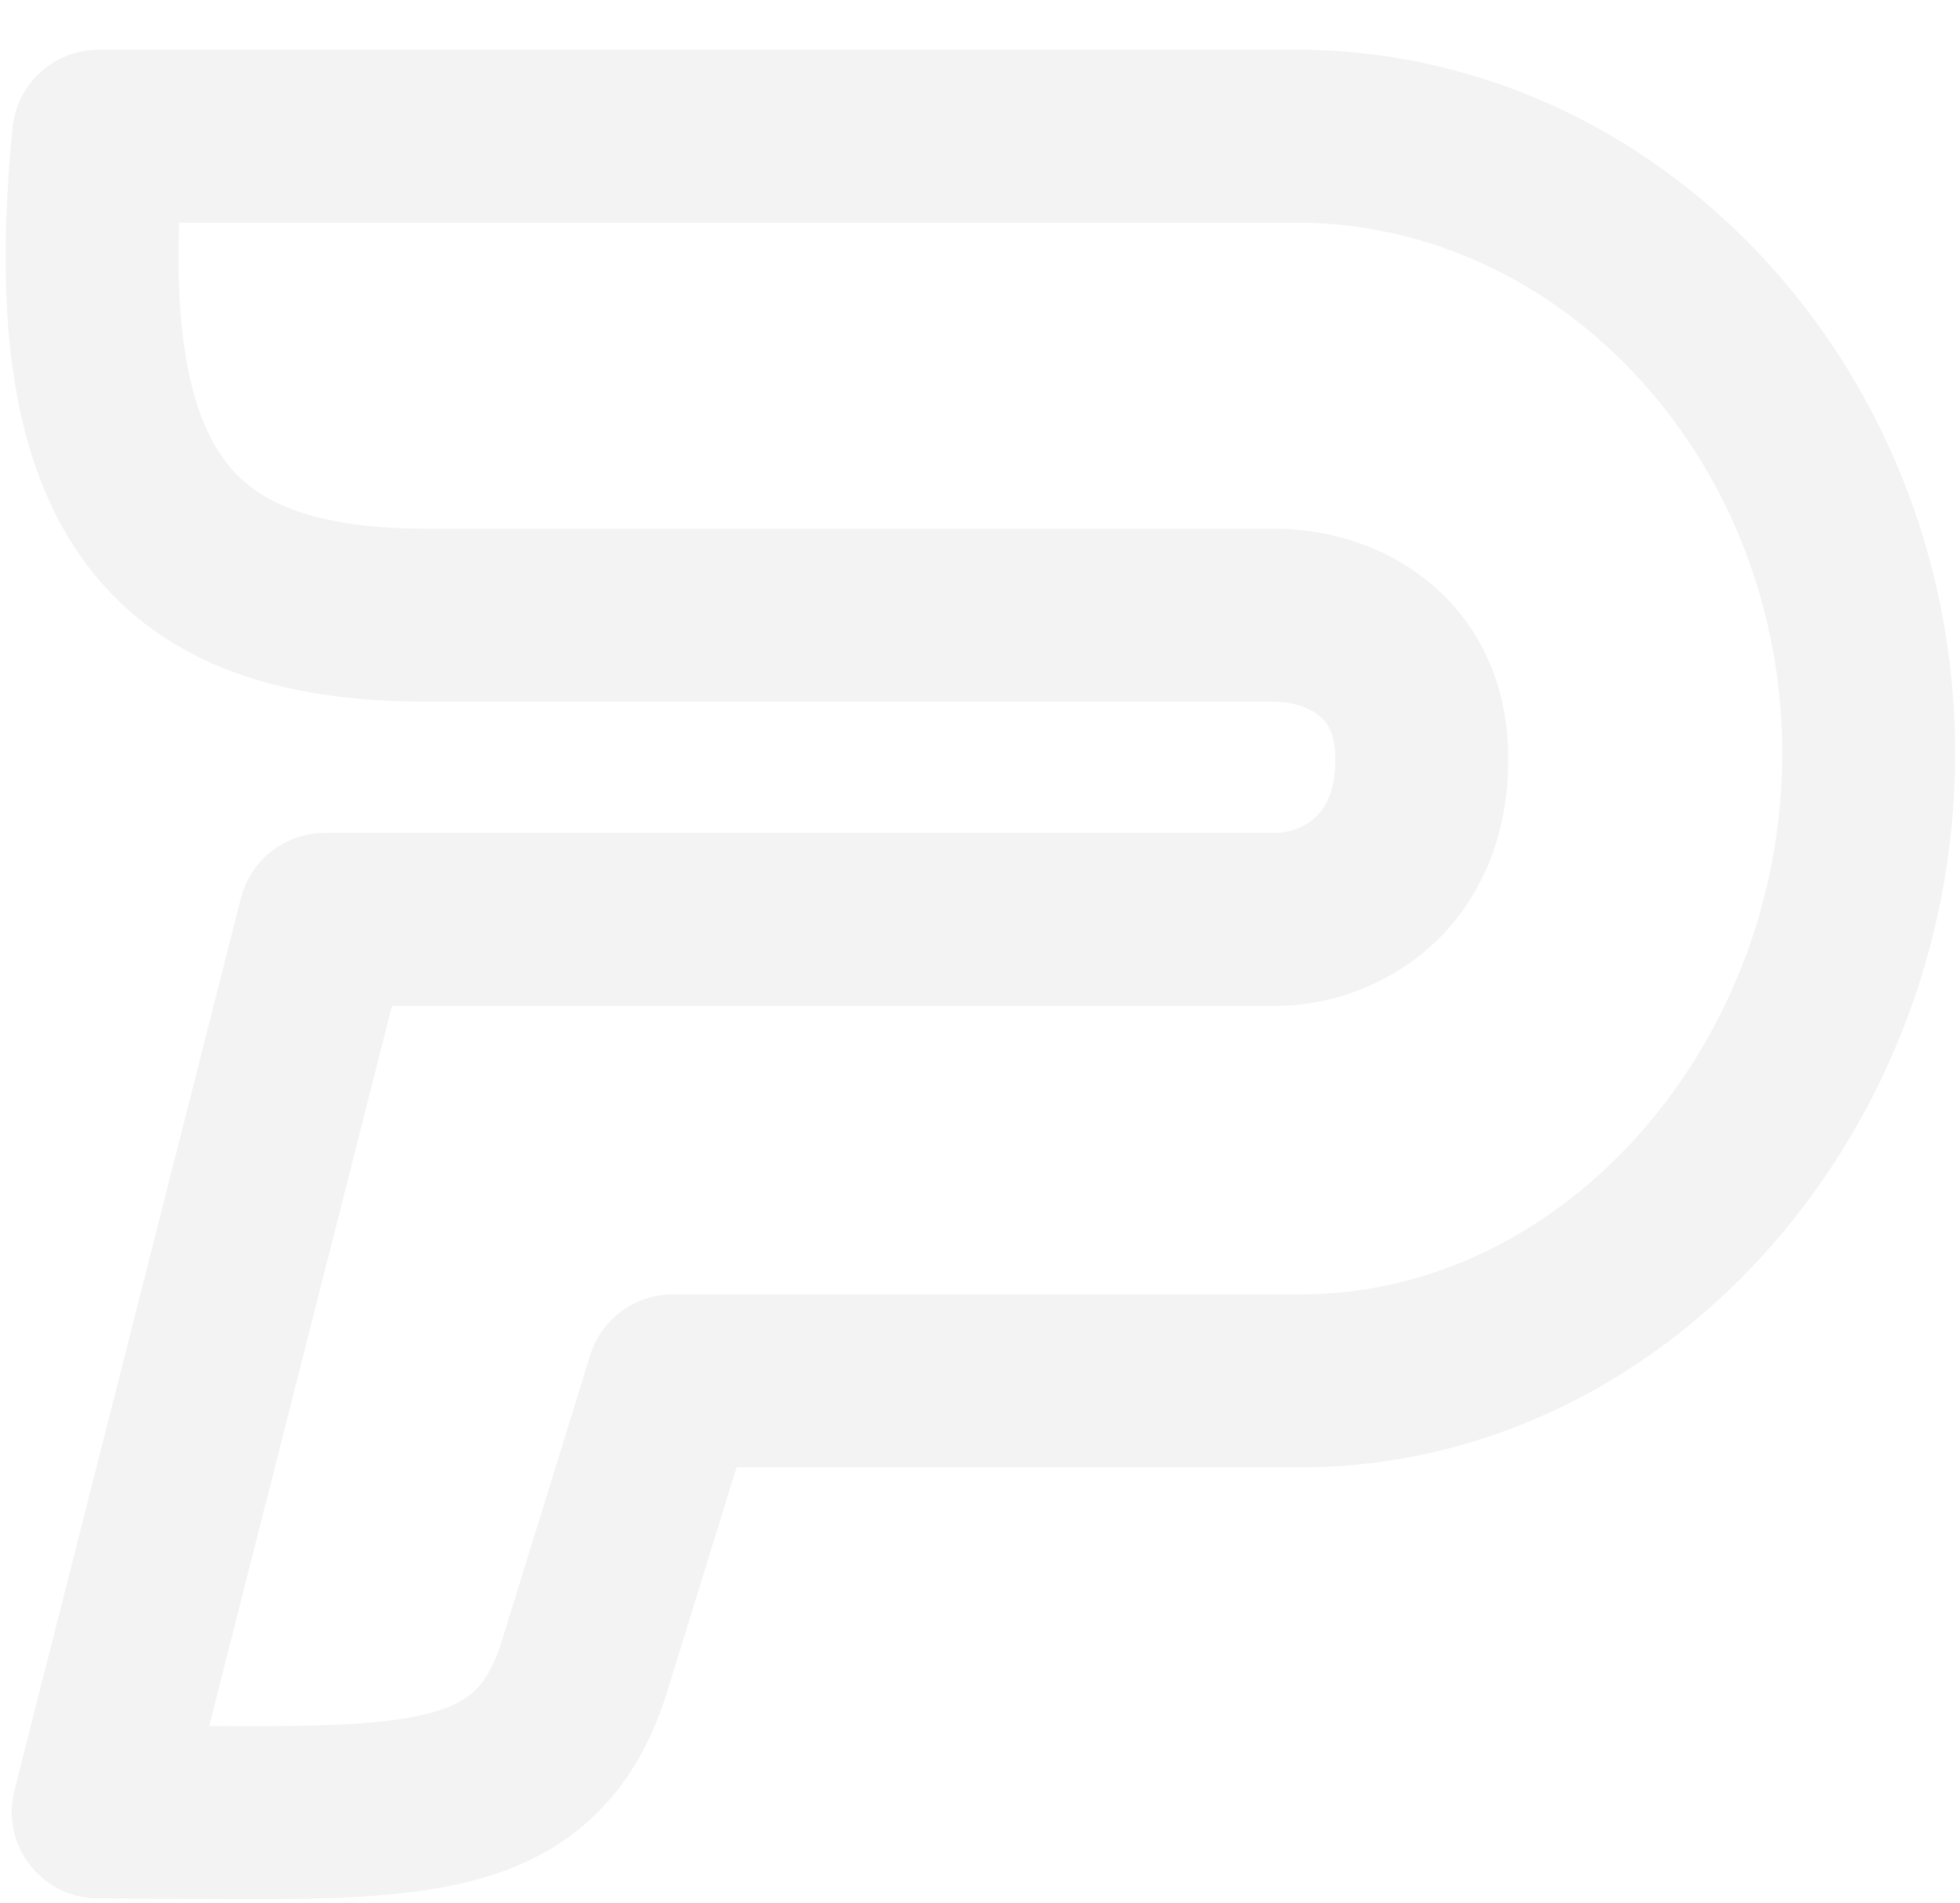
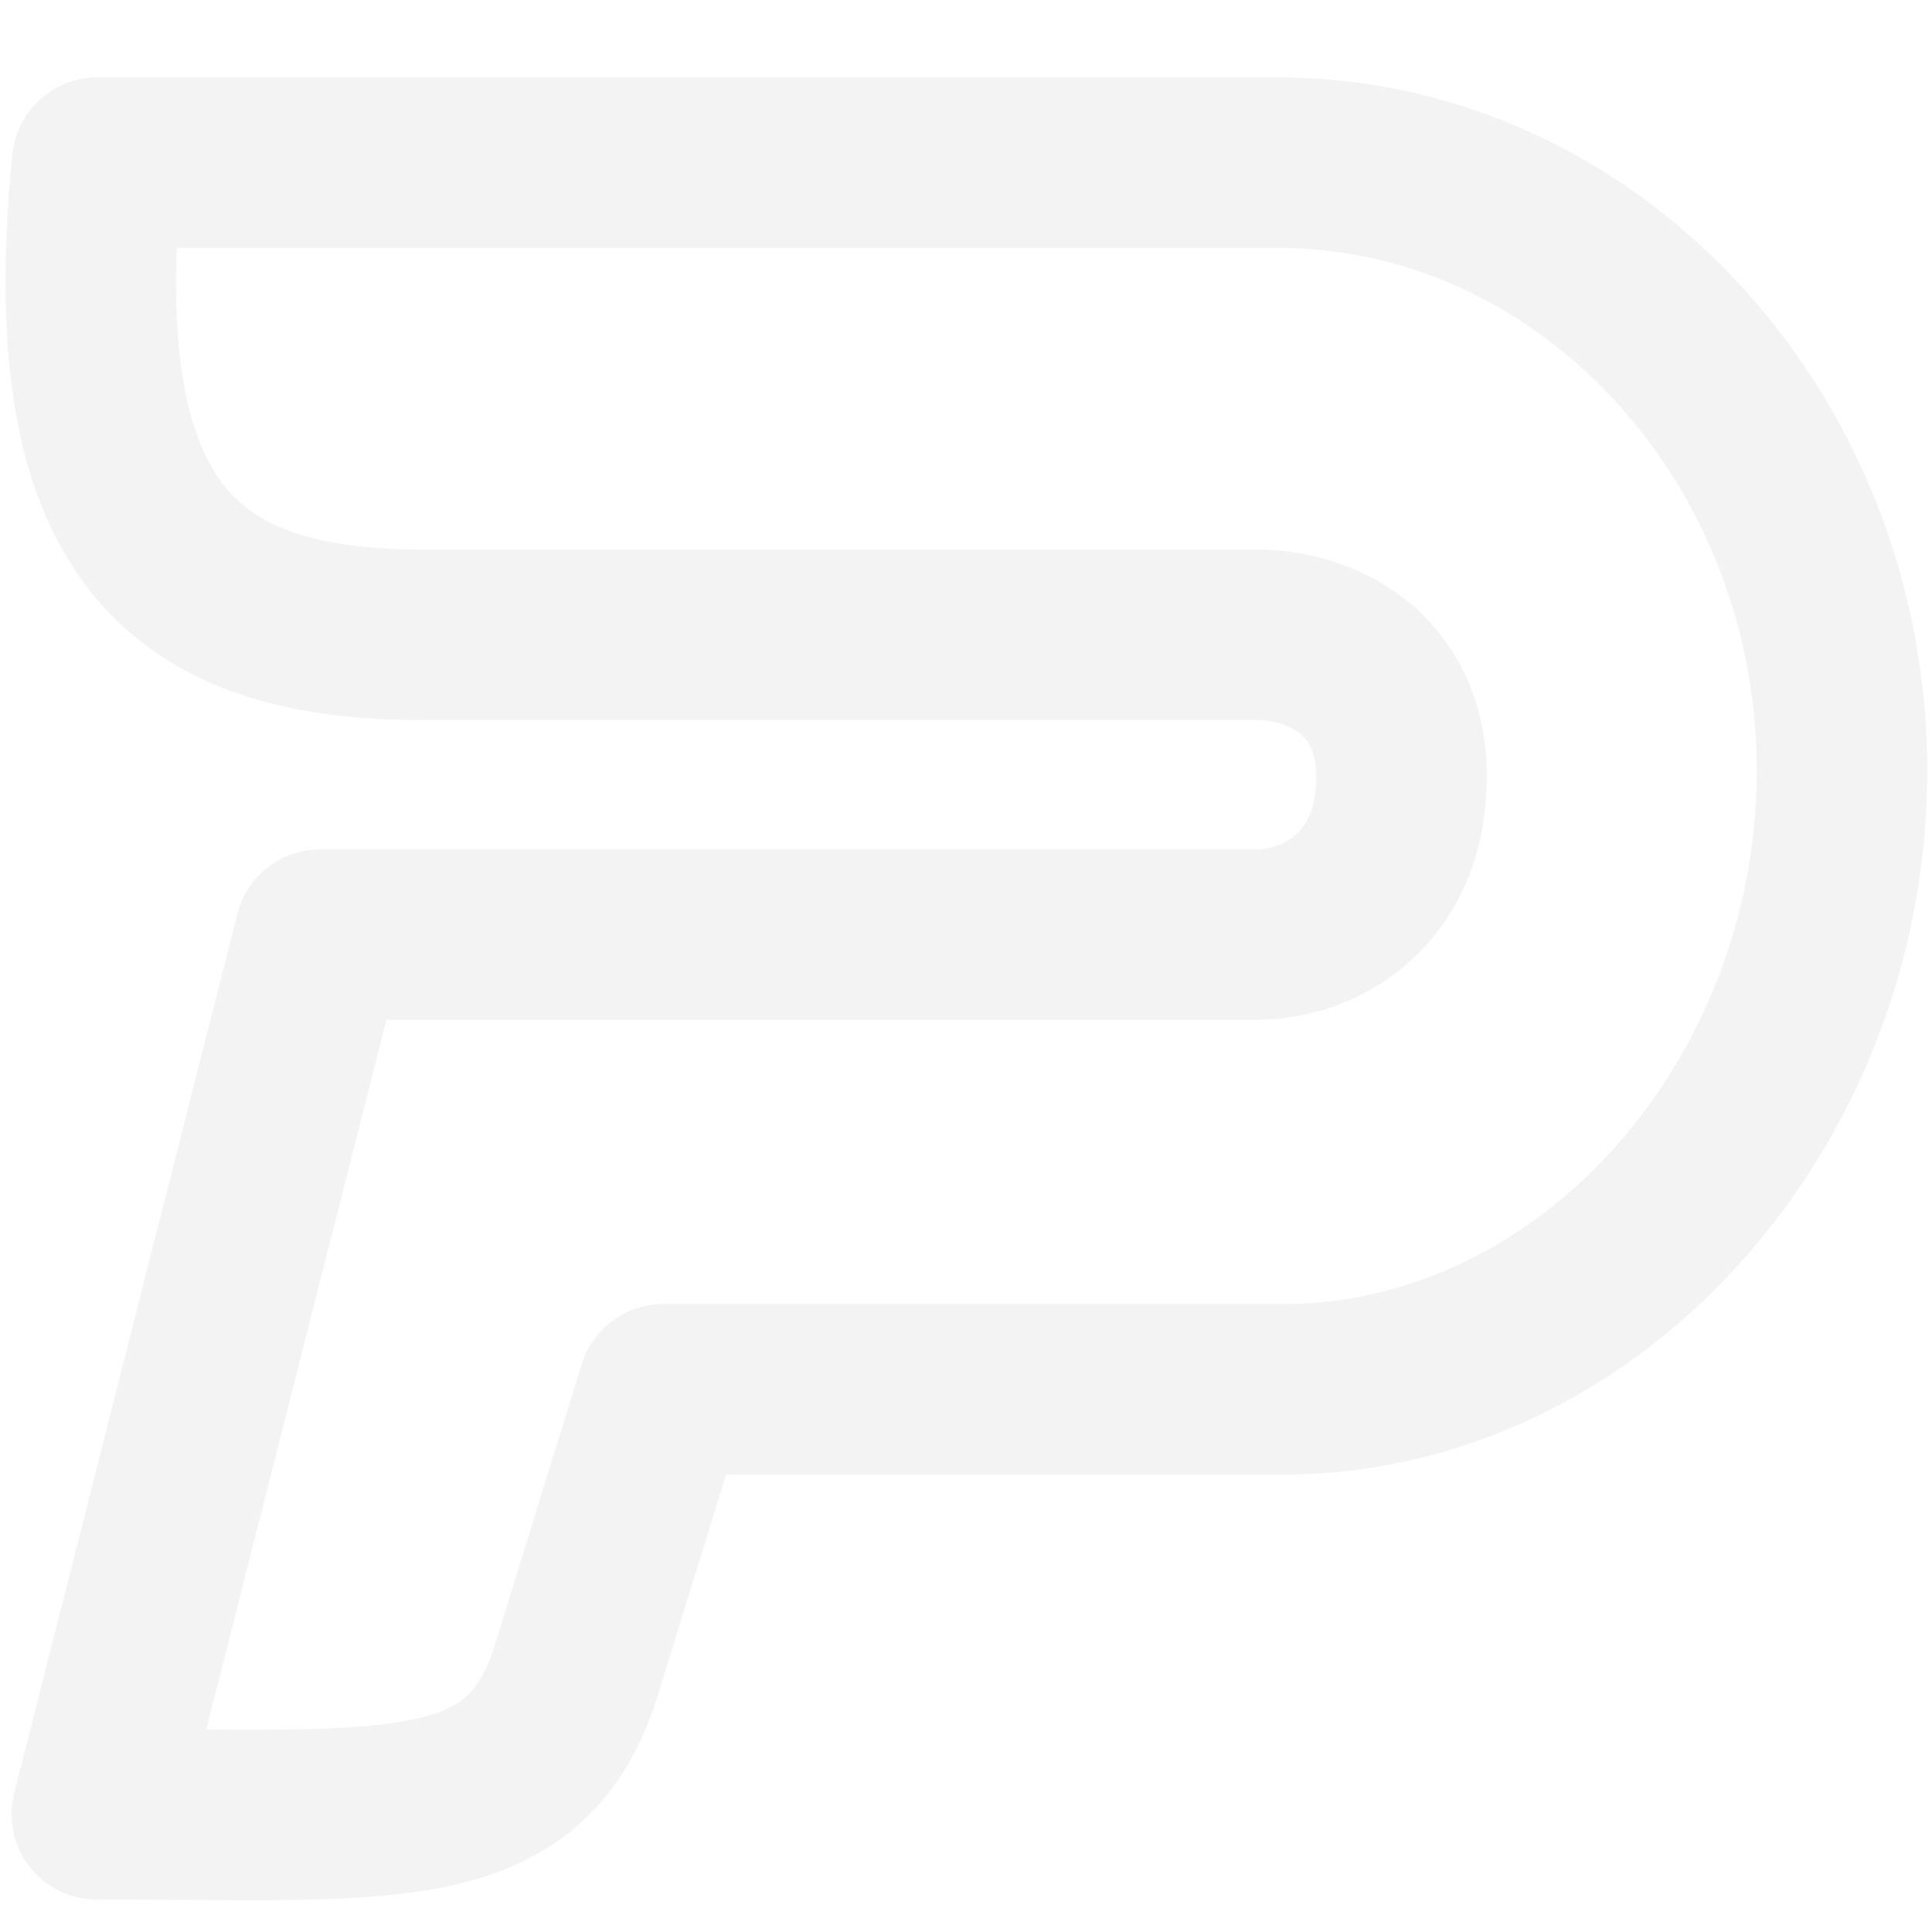
- <svg xmlns="http://www.w3.org/2000/svg" width="34" height="33" viewBox="0 0 34 33" fill="none">
+ <svg xmlns="http://www.w3.org/2000/svg" width="24" height="24" viewBox="0 0 34 33" fill="none">
  <path d="M7.416 10.671C3.075 10.671 1.082 8.687 1.711 2.362H22.612C28.076 2.443 32.466 7.311 32.416 13.165C32.366 19.018 27.895 24.032 22.43 23.95H11.671L10.113 28.986C9.196 31.767 6.767 31.428 1.703 31.428L5.633 15.947H22.116C23.213 15.947 24.664 15.177 24.664 13.162C24.664 11.325 23.214 10.671 22.119 10.671H7.416Z" stroke="#F3F3F3" stroke-width="3" stroke-linecap="round" stroke-linejoin="round" />
</svg>
